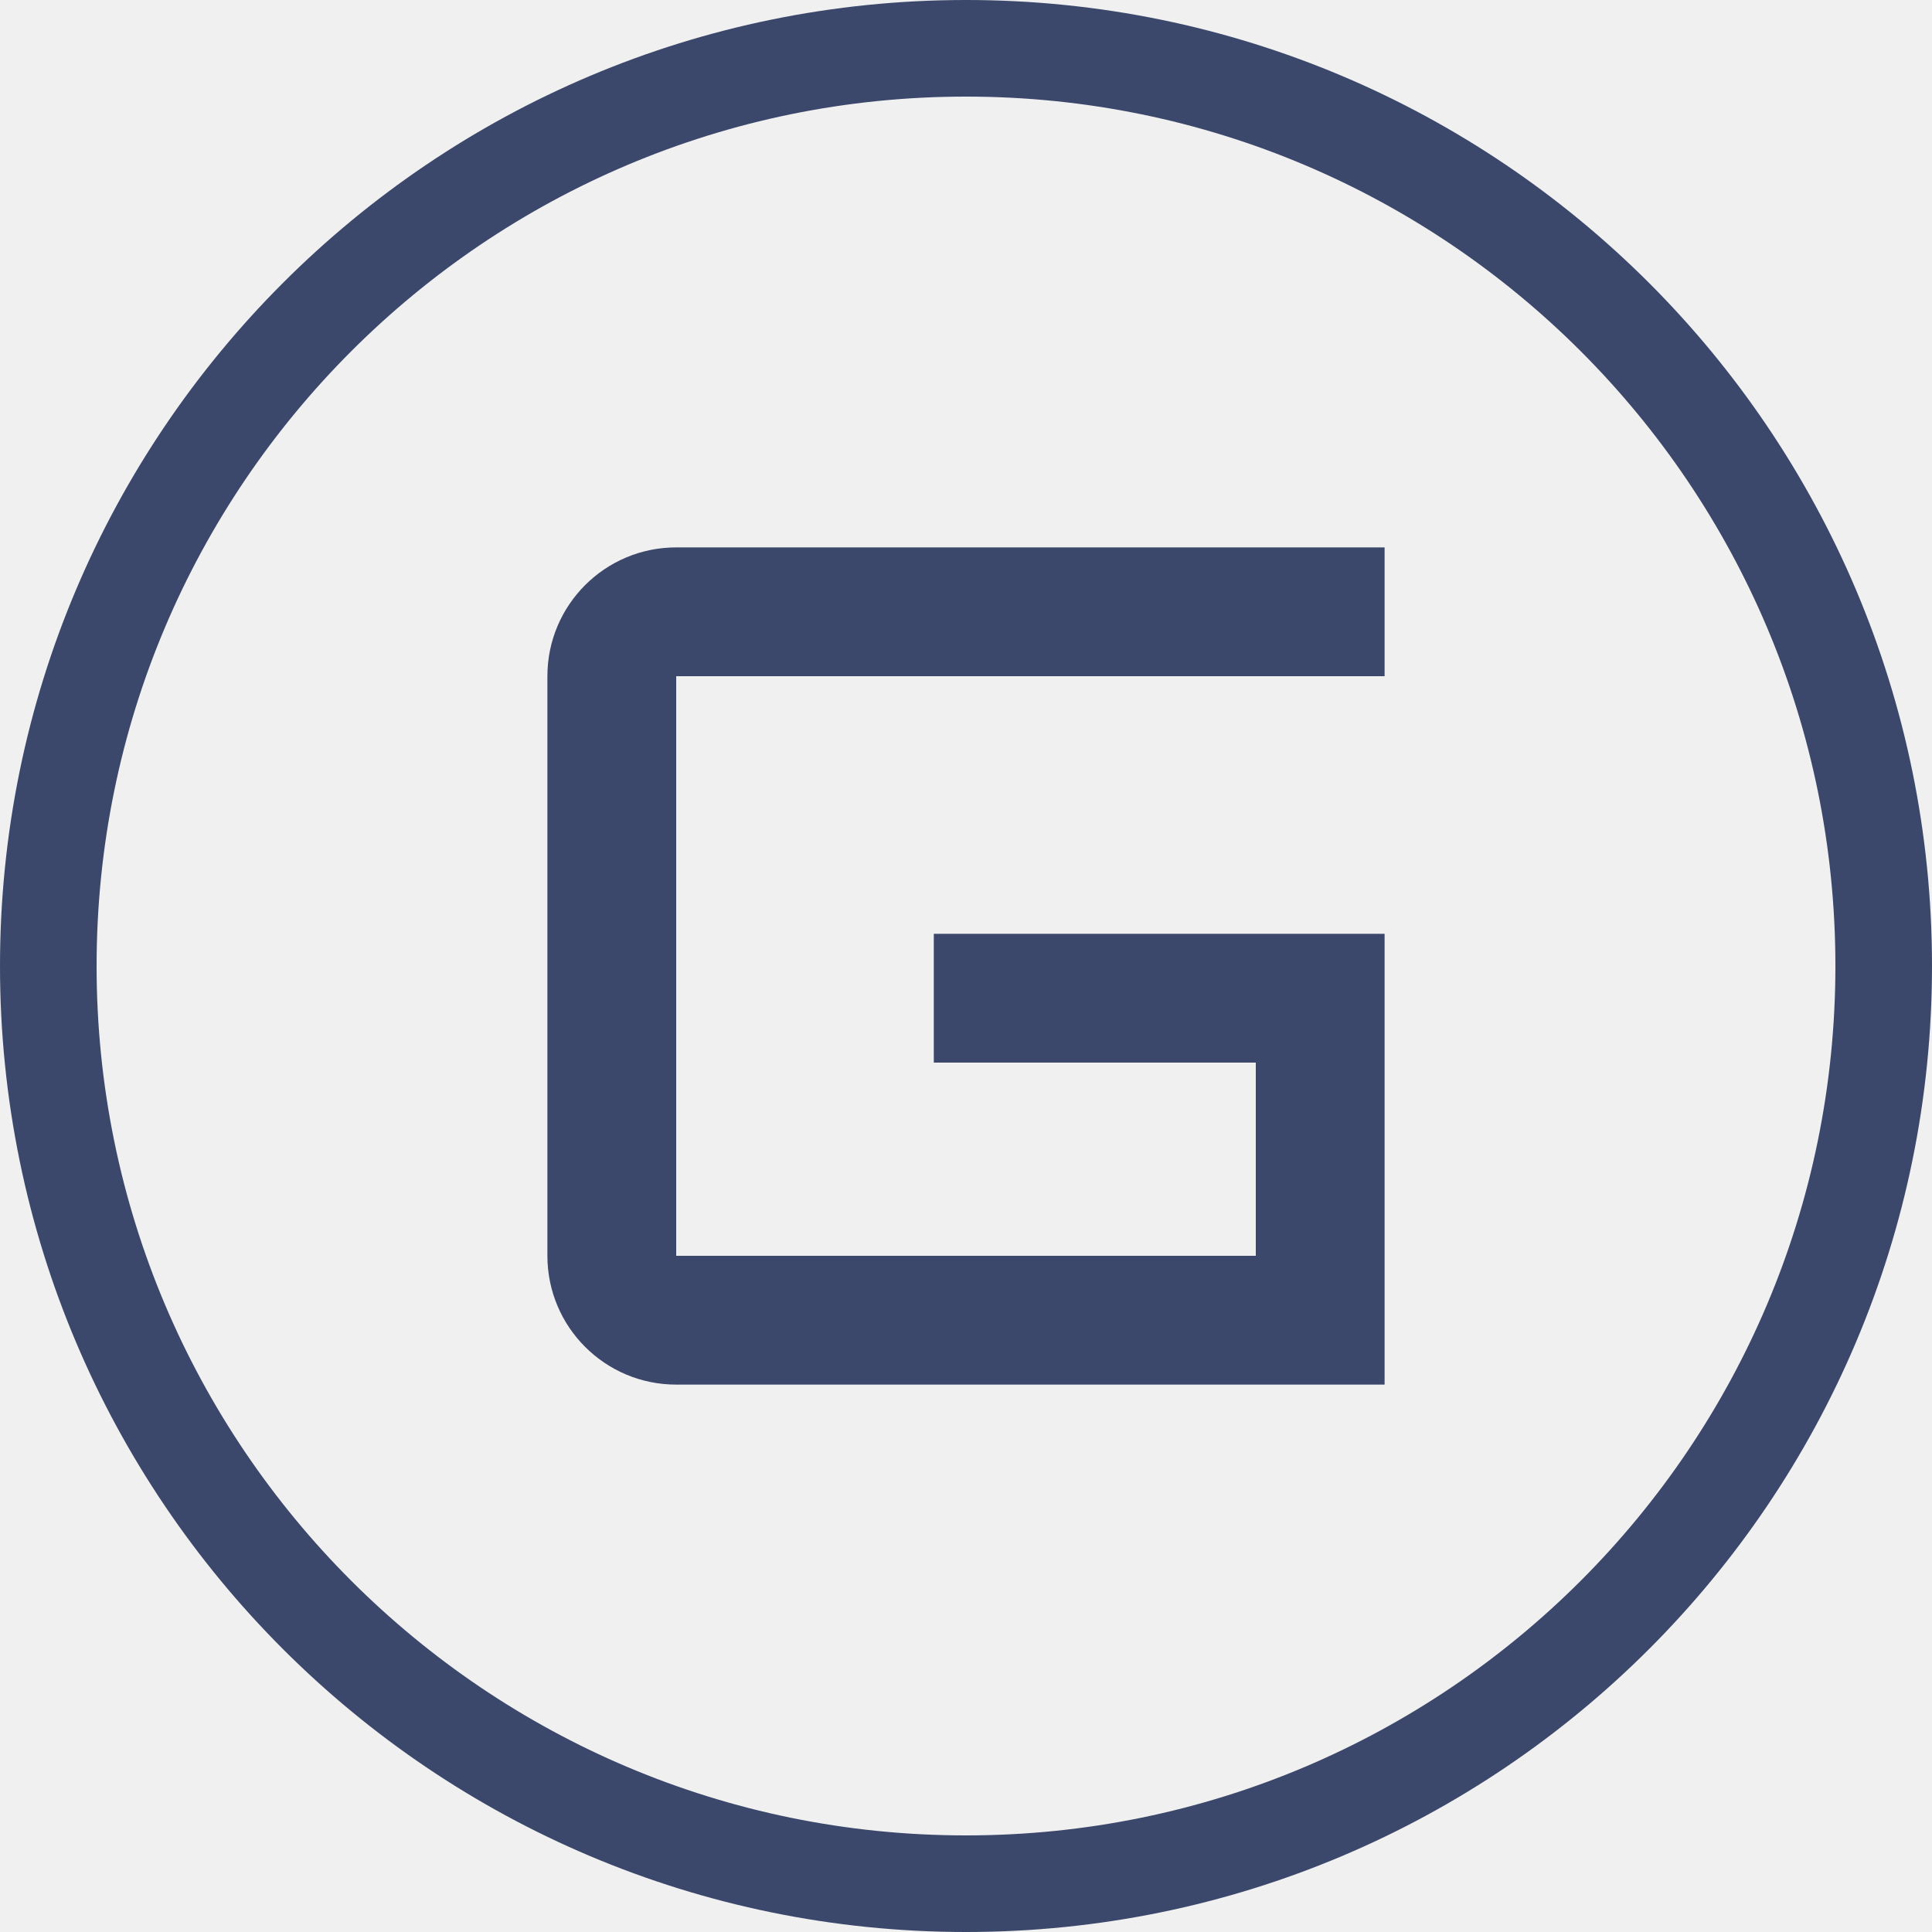
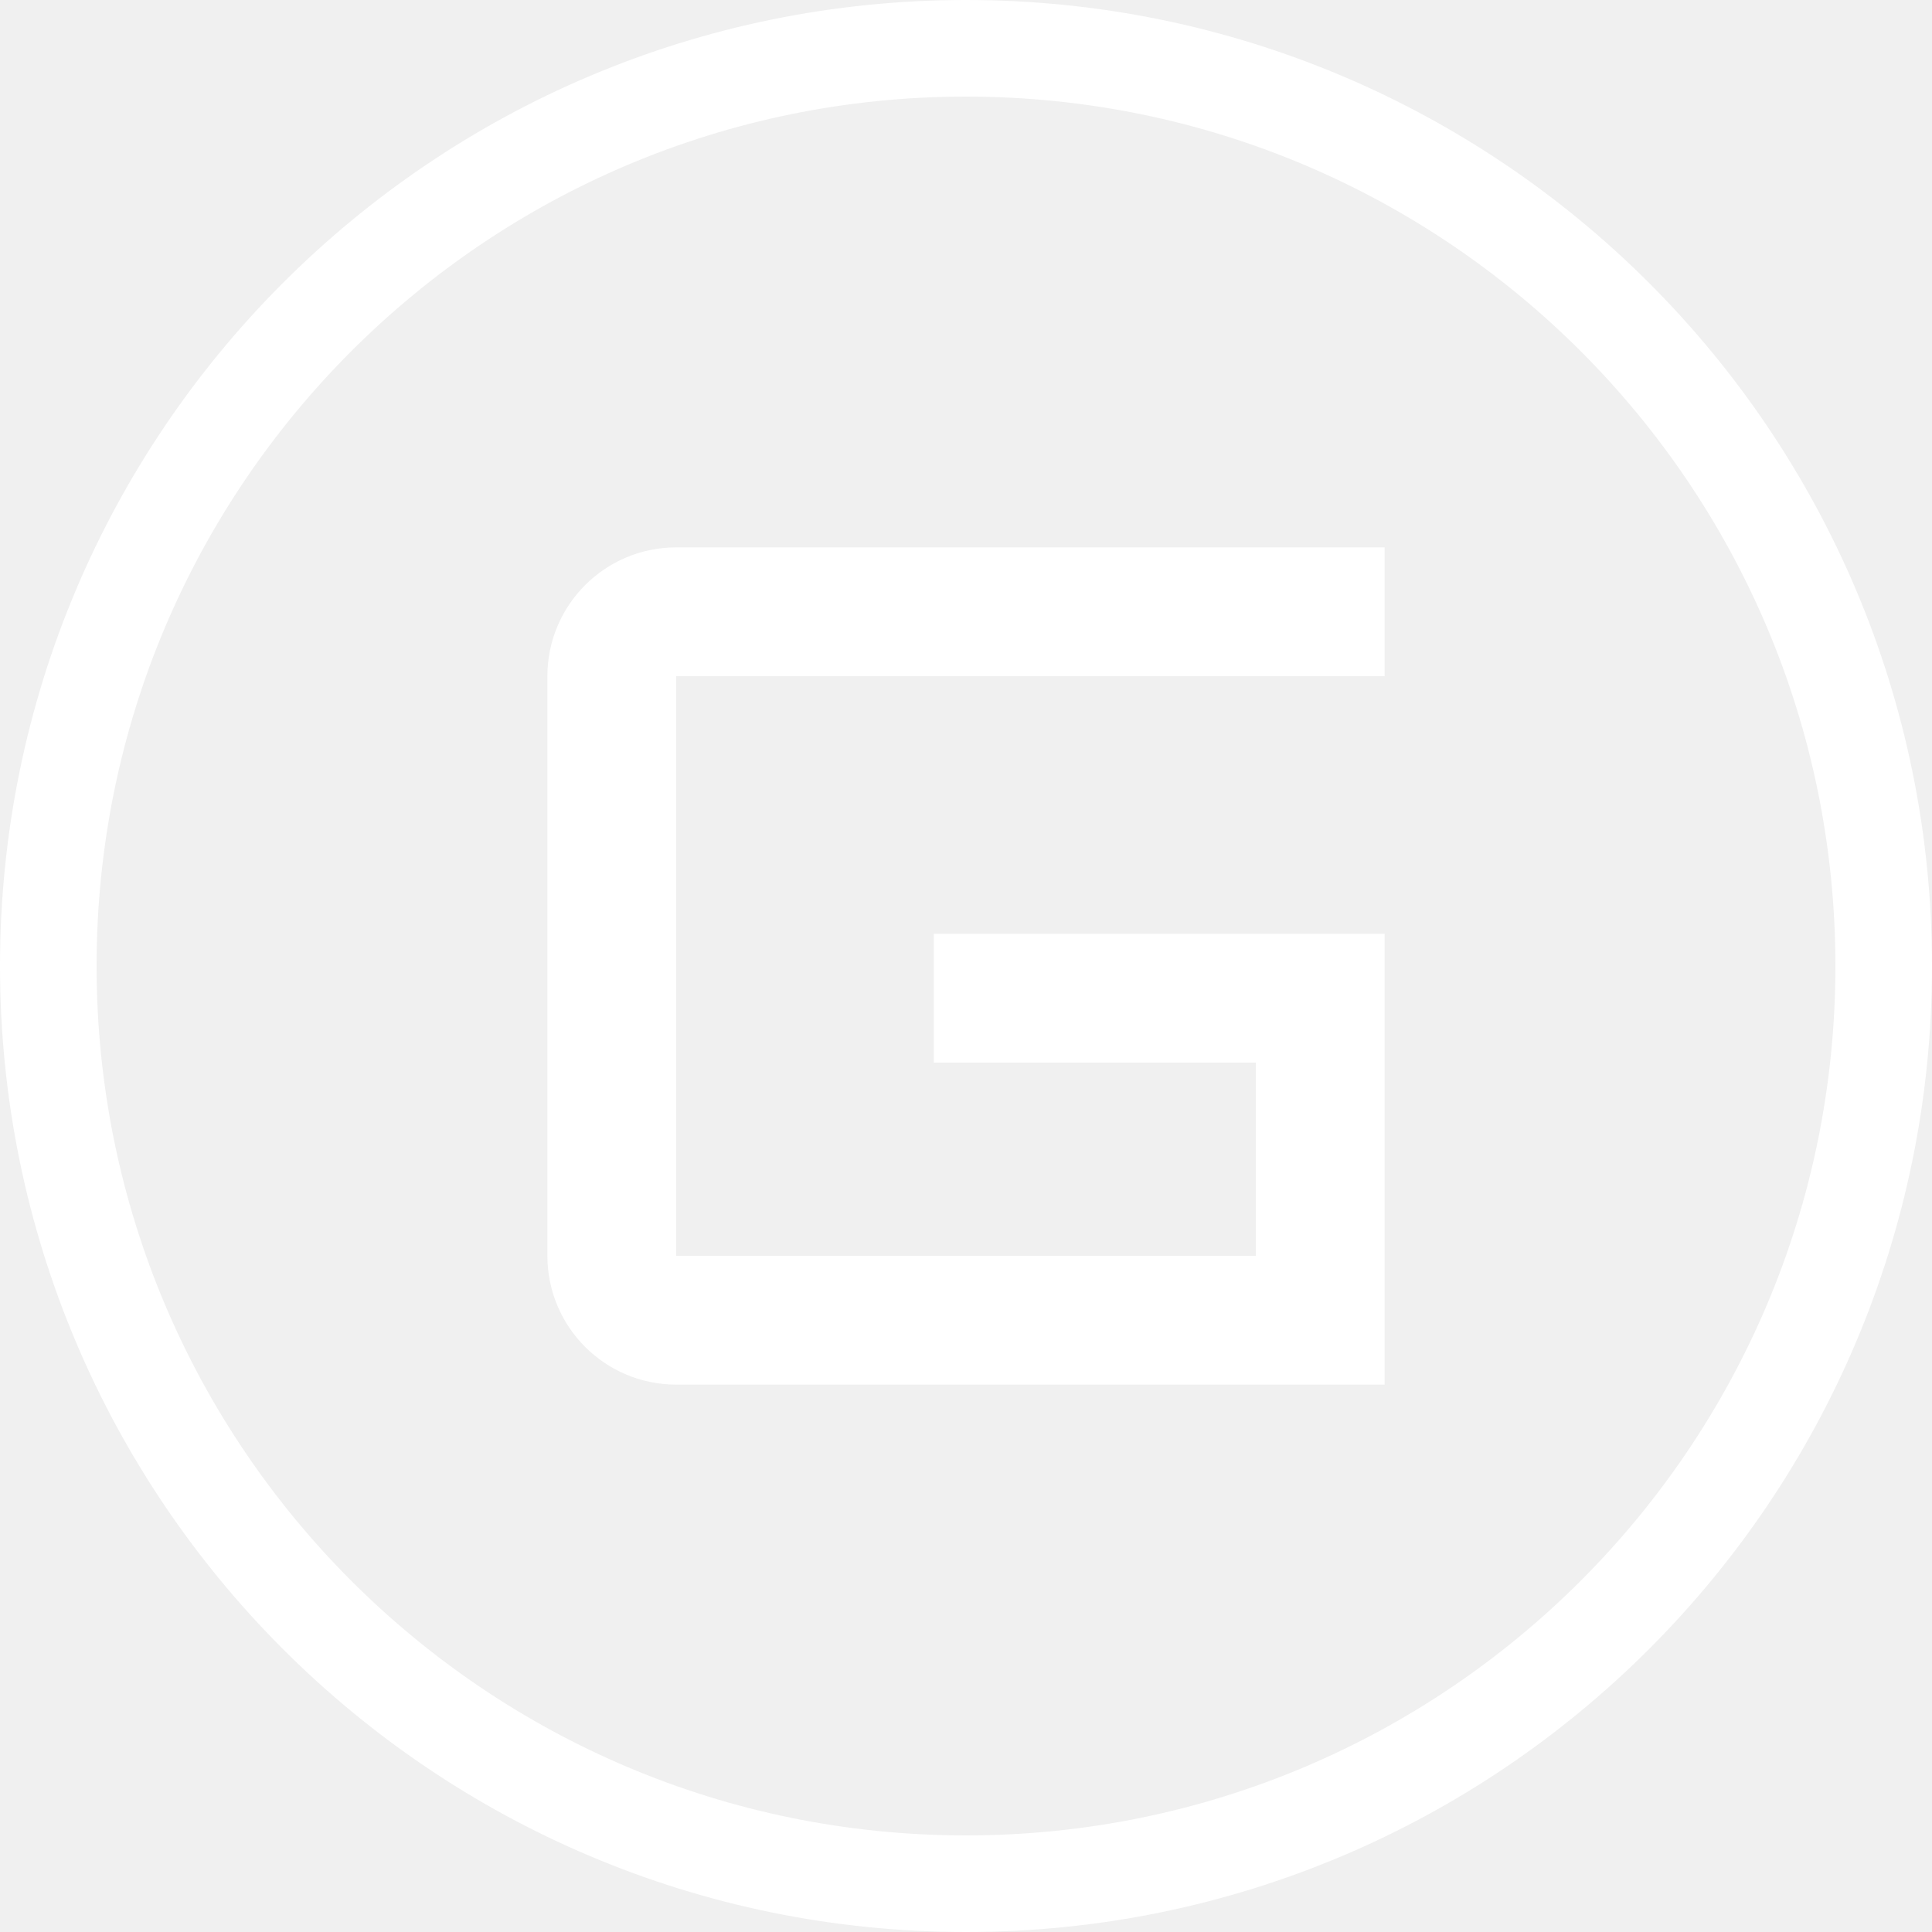
<svg xmlns="http://www.w3.org/2000/svg" width="30" height="30" viewBox="0 0 30 30" fill="none">
-   <path d="M8.5 10.5C8.5 9.395 9.395 8.5 10.5 8.5H21.5V10.5H10.5V19.5H19.5V16.5H14.5V14.5H21.5V21.5H10.5C9.395 21.5 8.5 20.605 8.5 19.5V10.5Z" fill="#3C486B" />
-   <rect x="0.75" y="0.75" width="28.5" height="28.5" rx="14.25" stroke="#3C486B" stroke-width="1.5" />
+   <path d="M8.5 10.5C8.5 9.395 9.395 8.5 10.5 8.5H21.5V10.5H10.5V19.5H19.5V16.5H14.5V14.5H21.5V21.5H10.5C9.395 21.5 8.5 20.605 8.5 19.5V10.5Z" fill="white" />
+   <rect x="0.75" y="0.75" width="28.5" height="28.5" rx="14.25" stroke="white" stroke-width="1.5" />
</svg>
